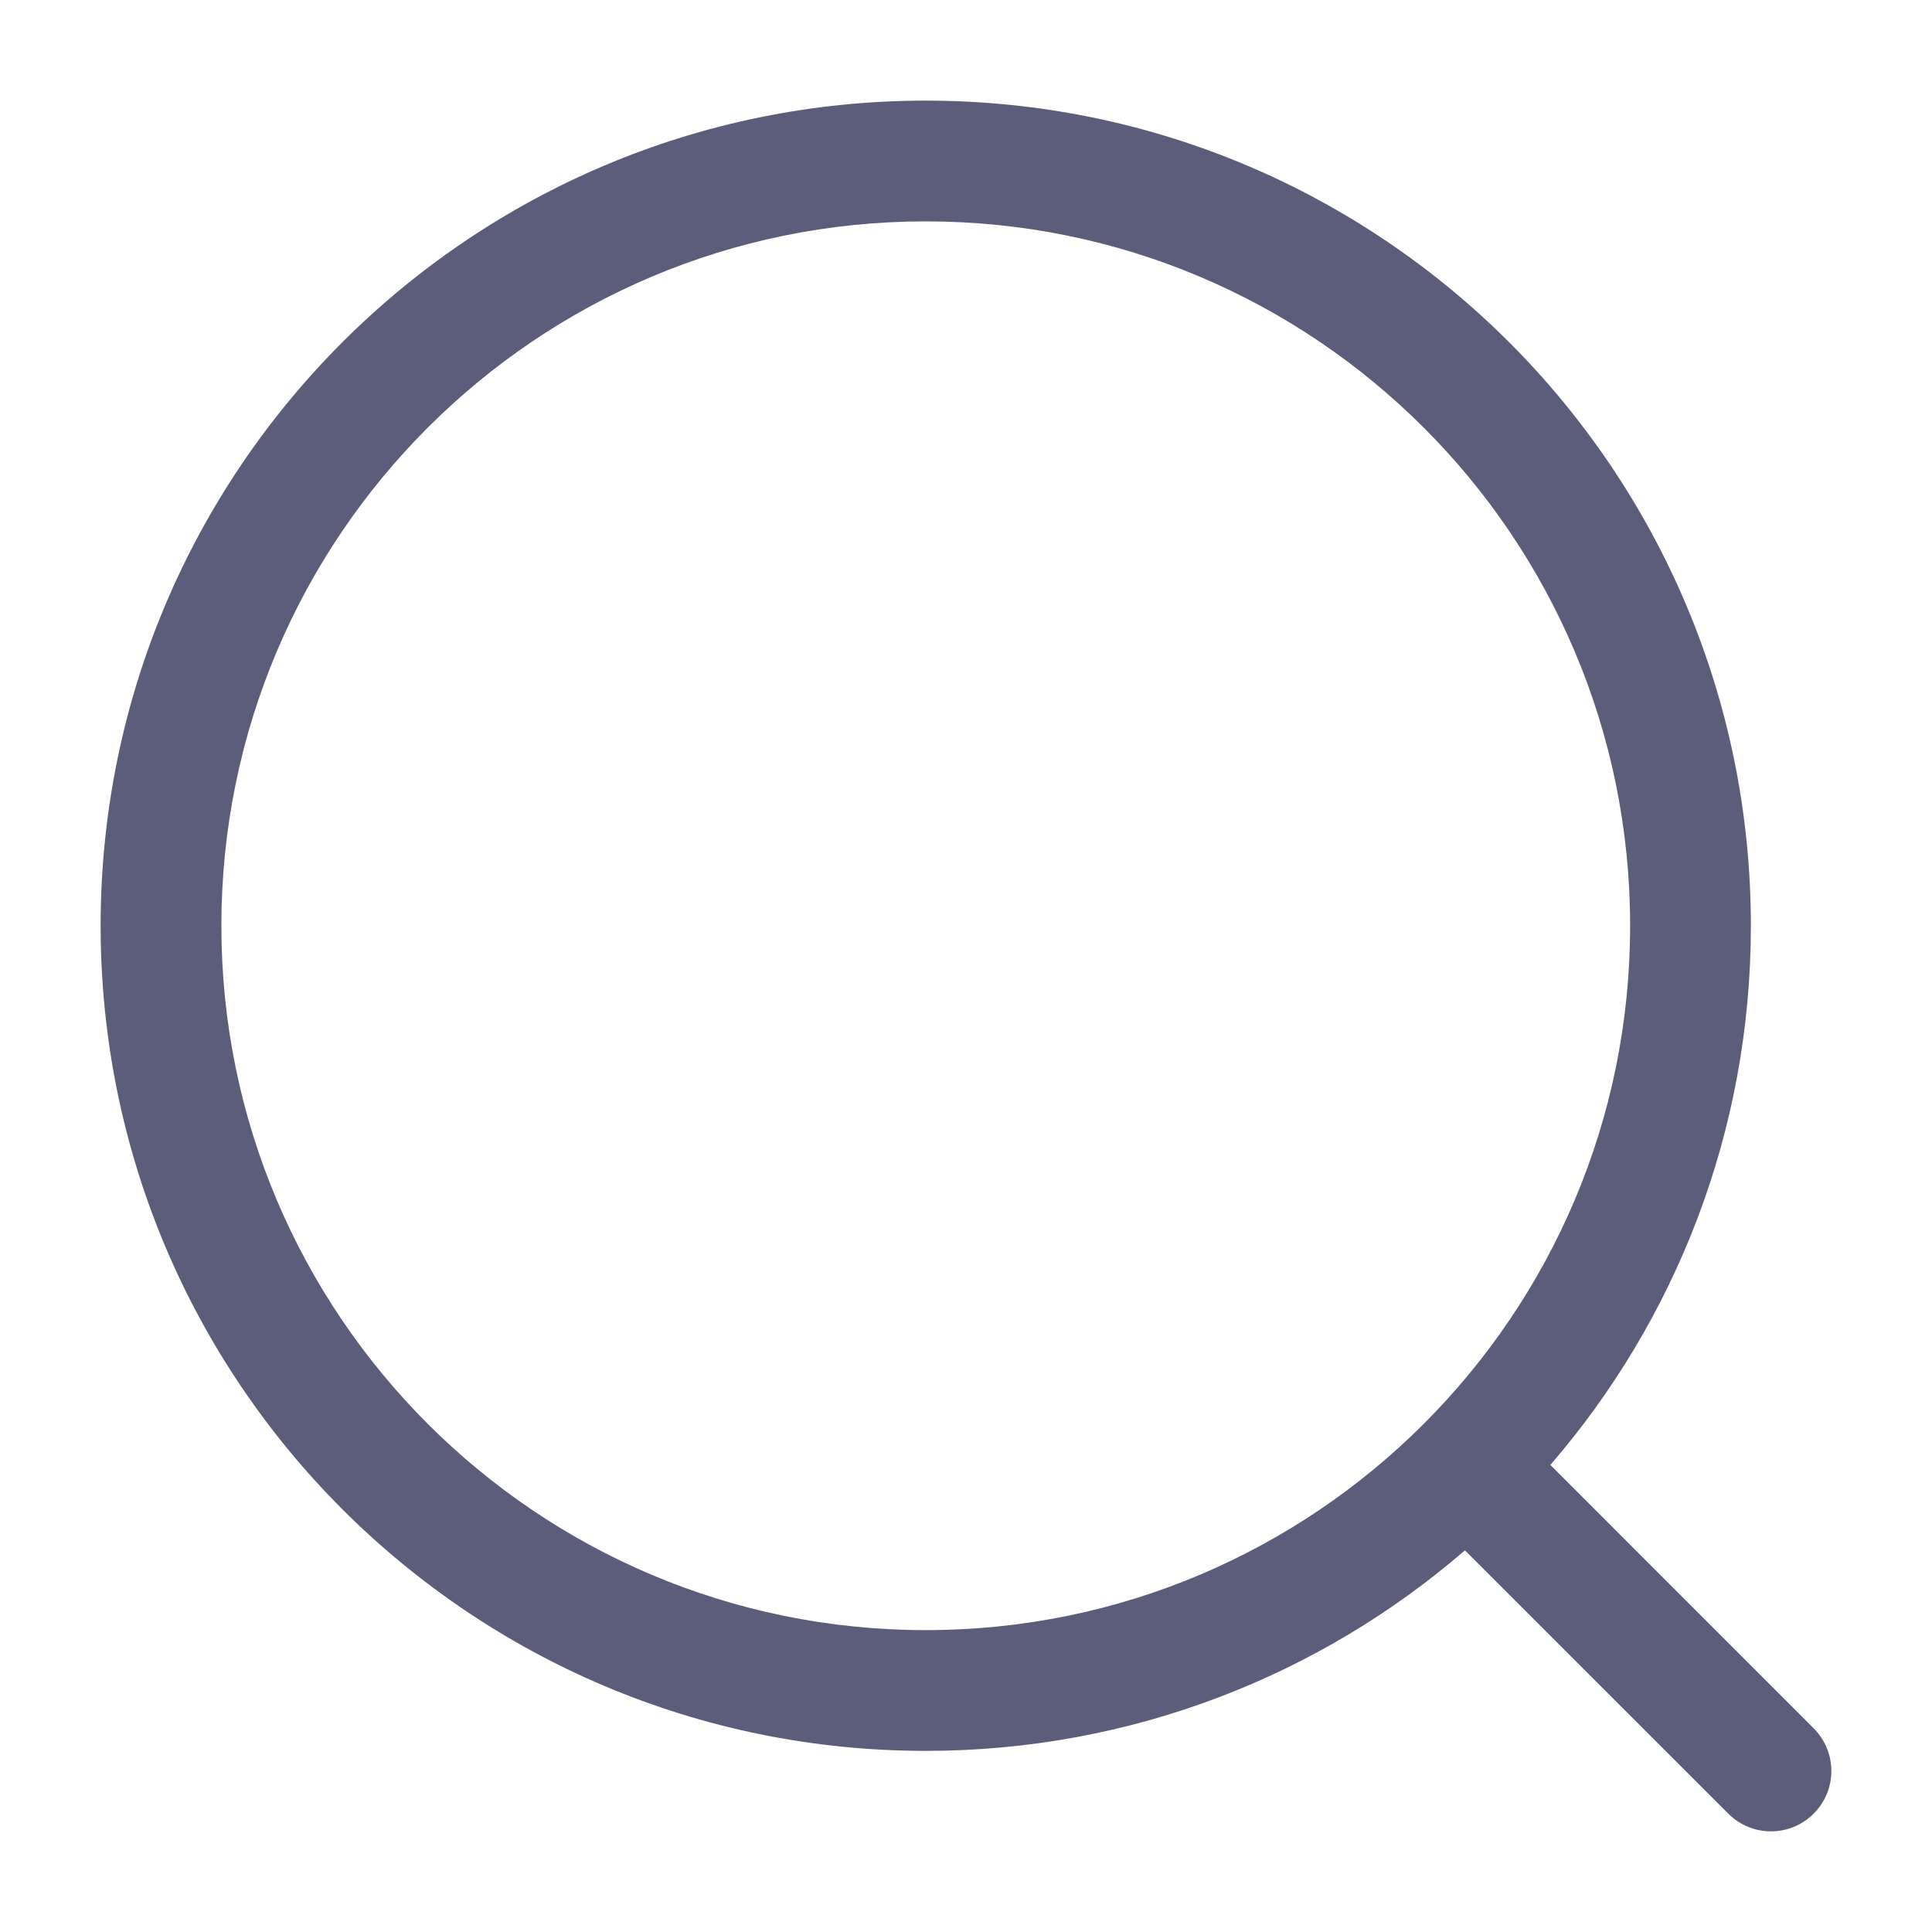
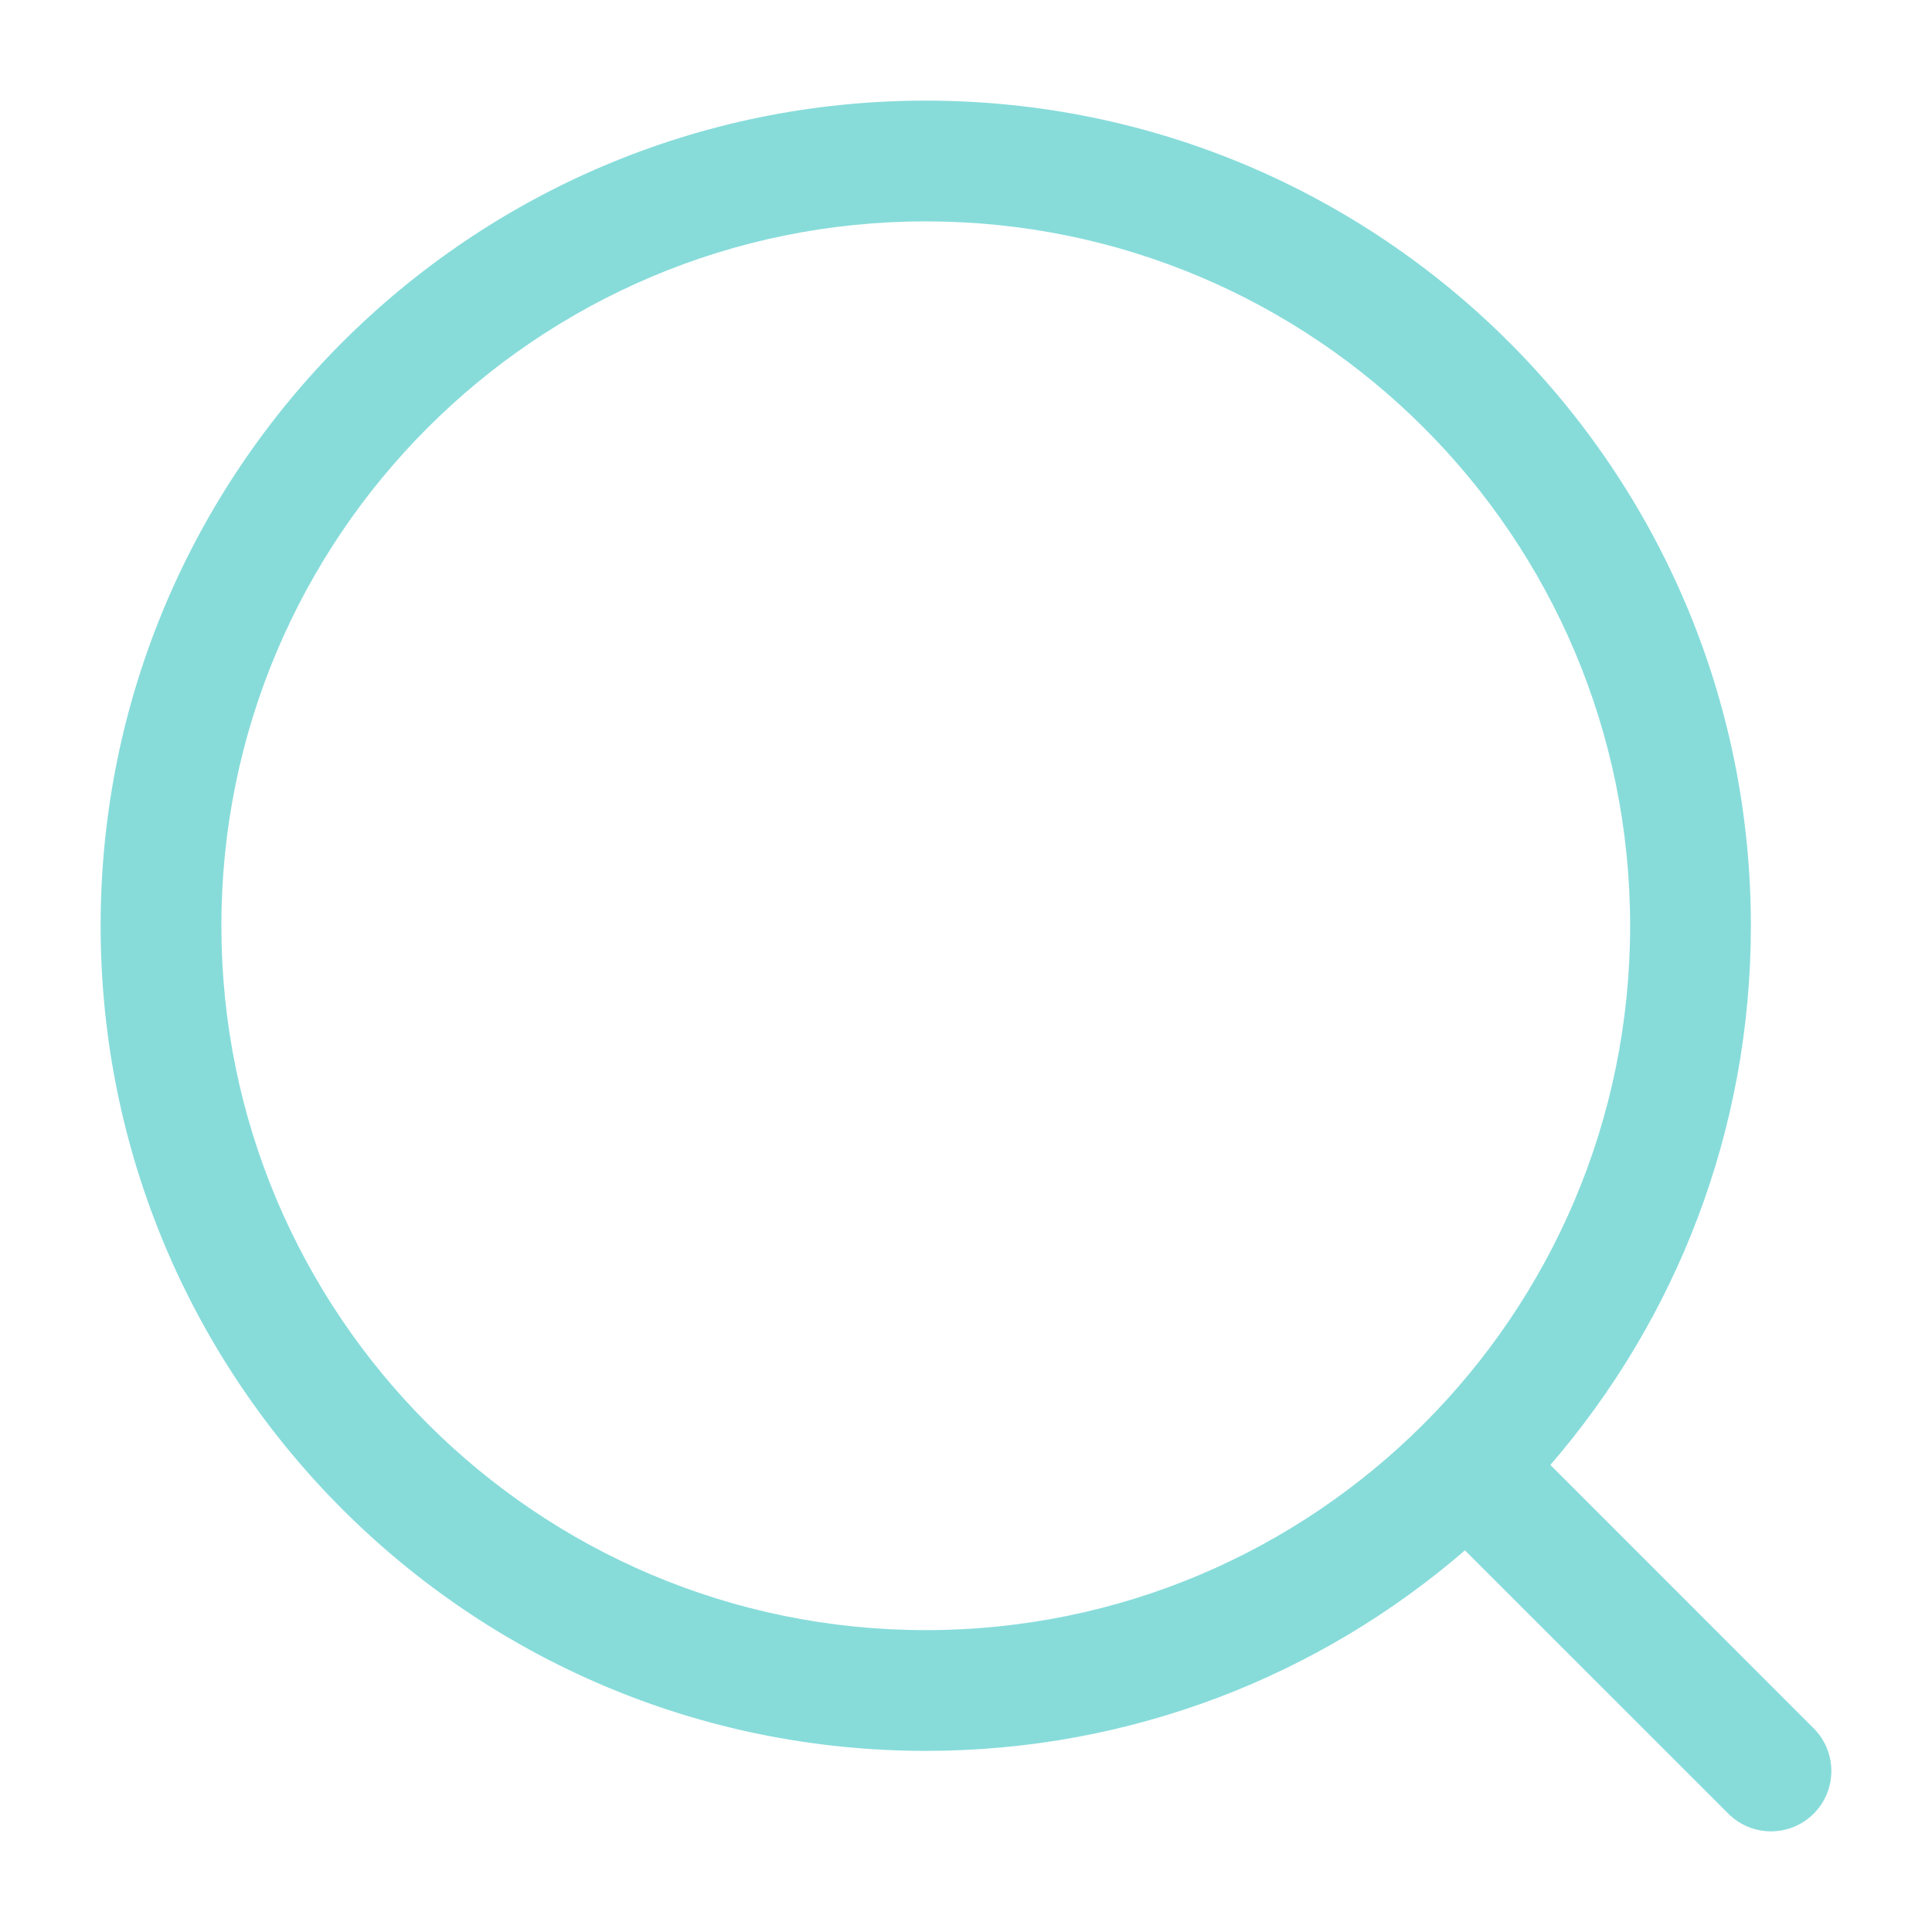
<svg xmlns="http://www.w3.org/2000/svg" width="24" height="24" viewBox="0 0 24 24" fill="none">
-   <path fill-rule="evenodd" clip-rule="evenodd" d="M11.5 2.75C6.668 2.75 2.75 6.668 2.75 11.5C2.75 16.332 6.668 20.25 11.5 20.25C16.332 20.25 20.25 16.332 20.25 11.5C20.25 6.668 16.332 2.75 11.5 2.75ZM1.25 11.5C1.25 5.839 5.839 1.25 11.5 1.25C17.161 1.25 21.75 5.839 21.75 11.5C21.75 14.06 20.811 16.402 19.259 18.198L22.53 21.47C22.823 21.763 22.823 22.237 22.53 22.53C22.237 22.823 21.763 22.823 21.47 22.53L18.198 19.259C16.402 20.811 14.06 21.75 11.5 21.75C5.839 21.75 1.25 17.161 1.25 11.5Z" fill="#5C5C7B" />
+   <path fill-rule="evenodd" clip-rule="evenodd" d="M11.5 2.75C6.668 2.75 2.75 6.668 2.75 11.5C2.75 16.332 6.668 20.25 11.5 20.25C16.332 20.25 20.25 16.332 20.25 11.5C20.25 6.668 16.332 2.75 11.5 2.75ZM1.25 11.5C1.25 5.839 5.839 1.25 11.5 1.25C17.161 1.25 21.75 5.839 21.75 11.5C21.75 14.06 20.811 16.402 19.259 18.198L22.53 21.47C22.823 21.763 22.823 22.237 22.53 22.53C22.237 22.823 21.763 22.823 21.47 22.53L18.198 19.259C16.402 20.811 14.06 21.75 11.5 21.75C5.839 21.75 1.25 17.161 1.25 11.5Z" fill="#87dcda" />
</svg>
